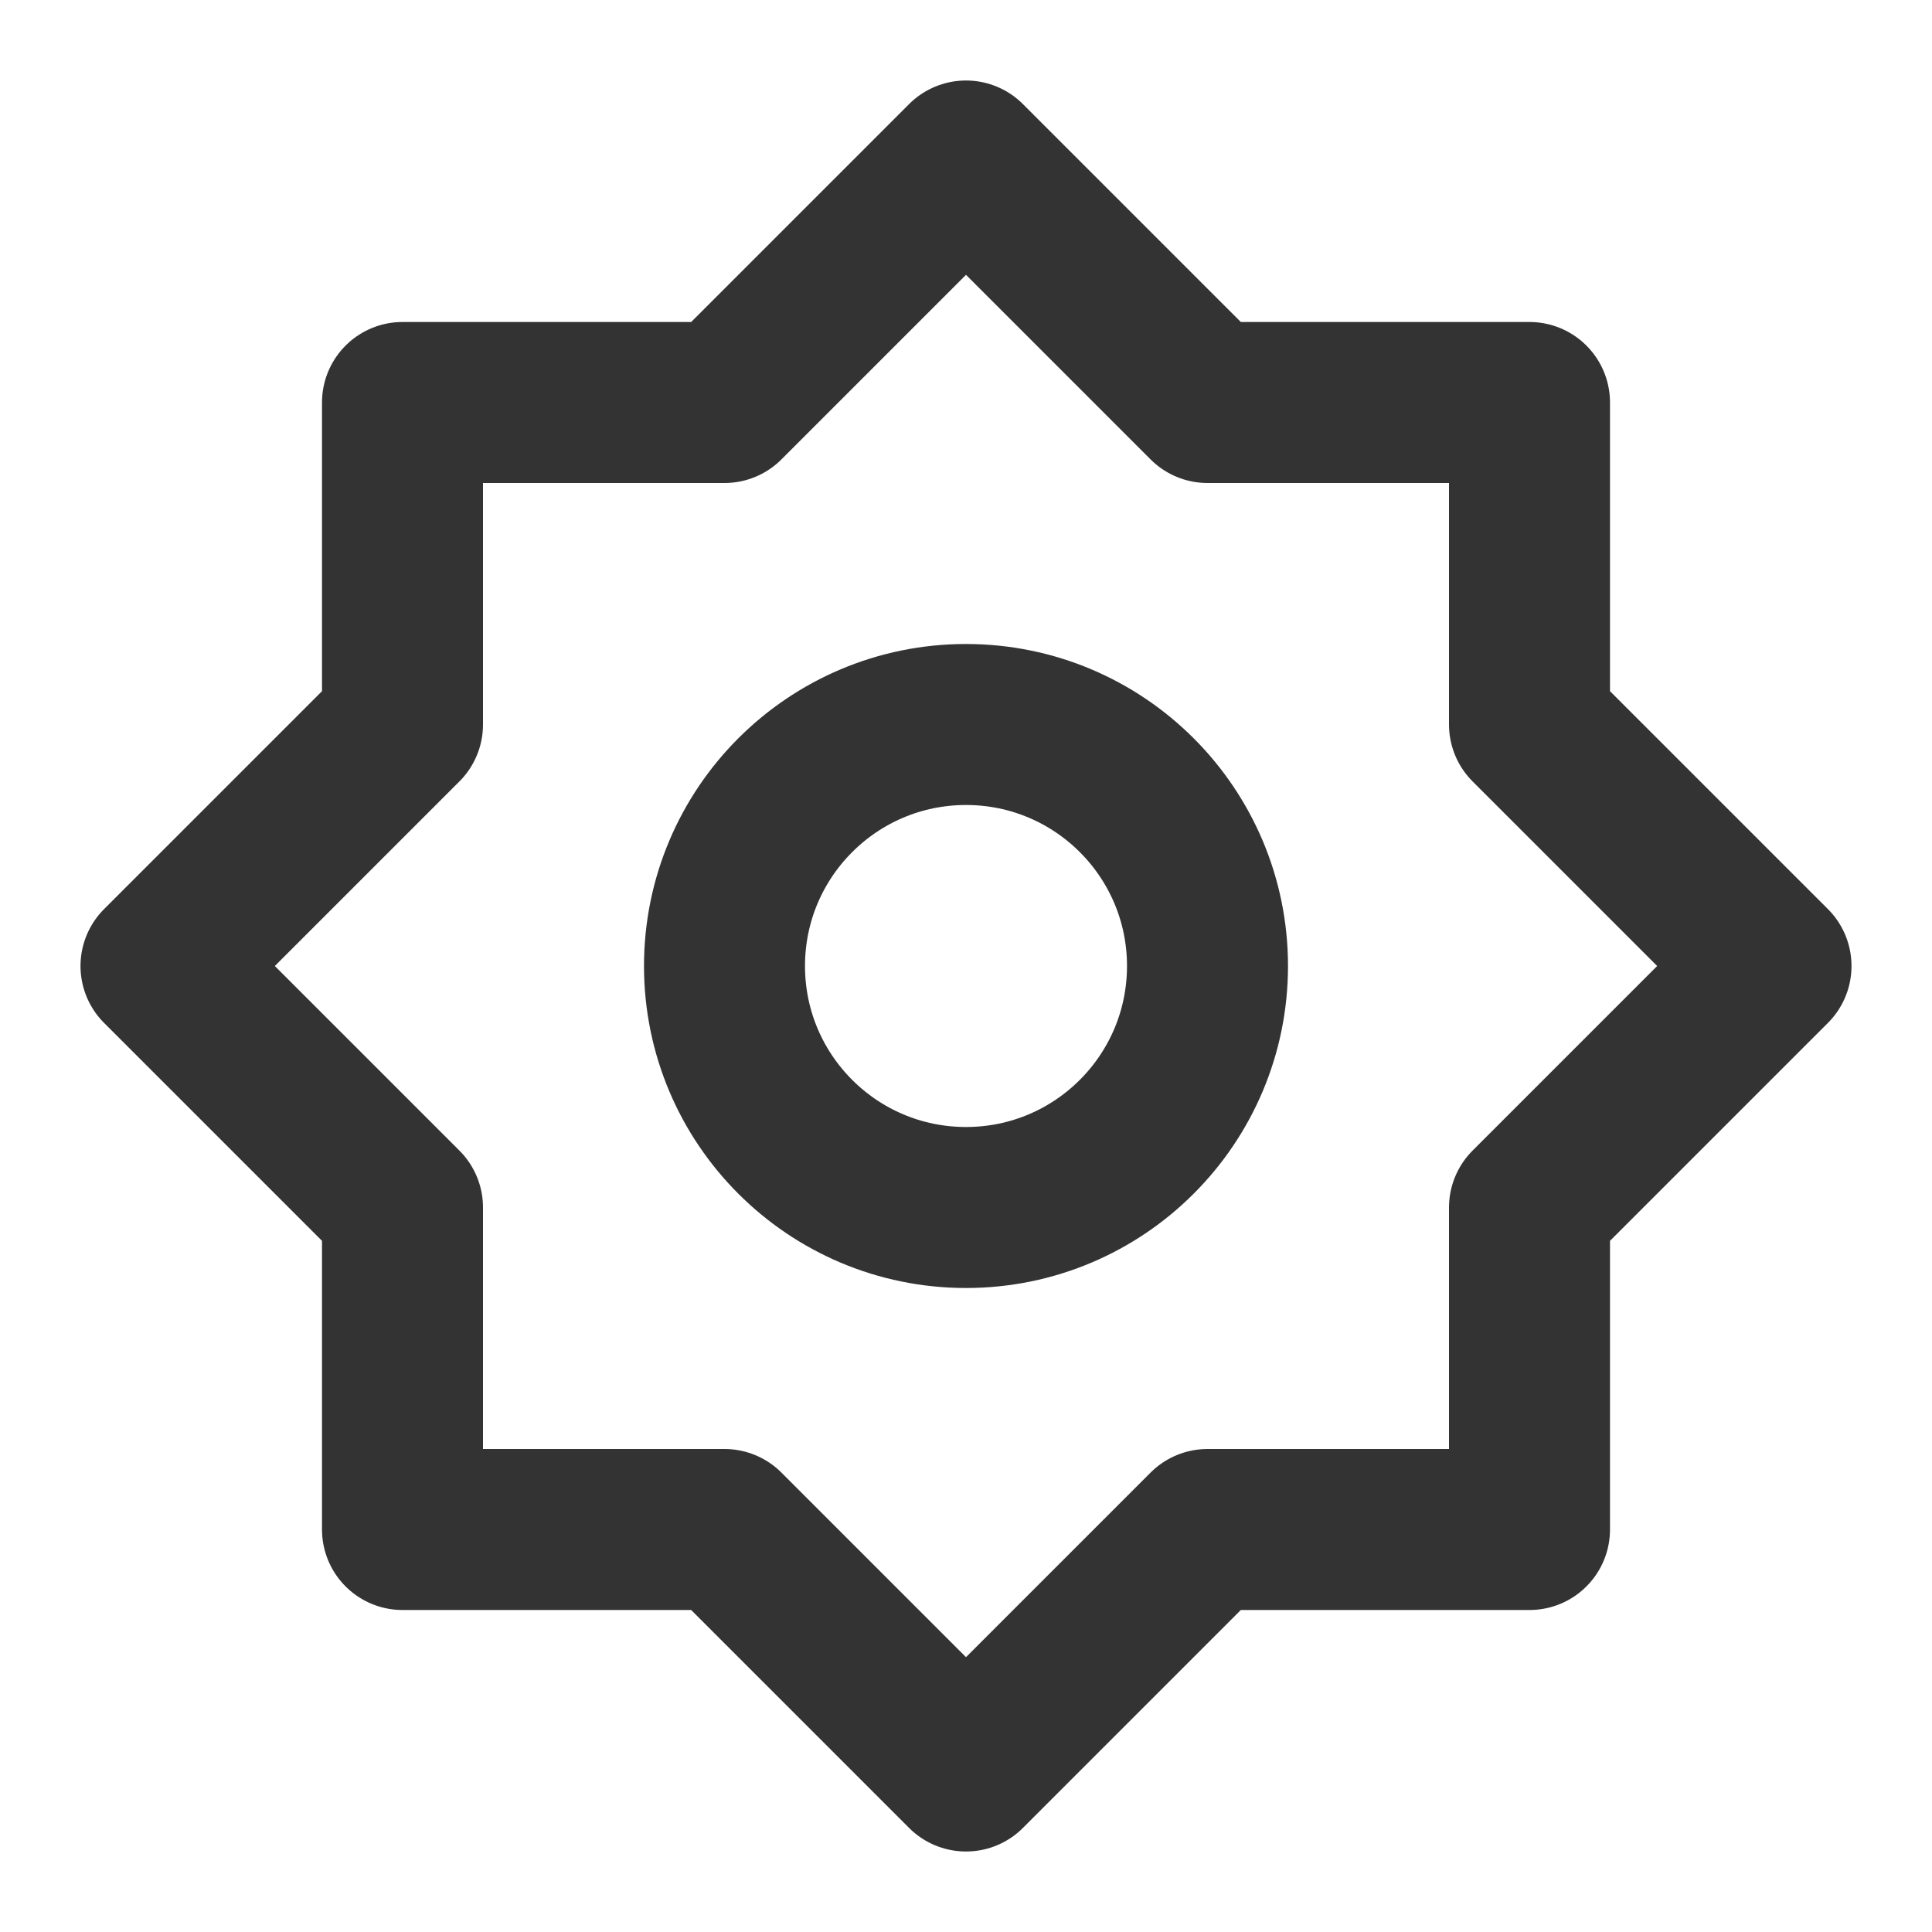
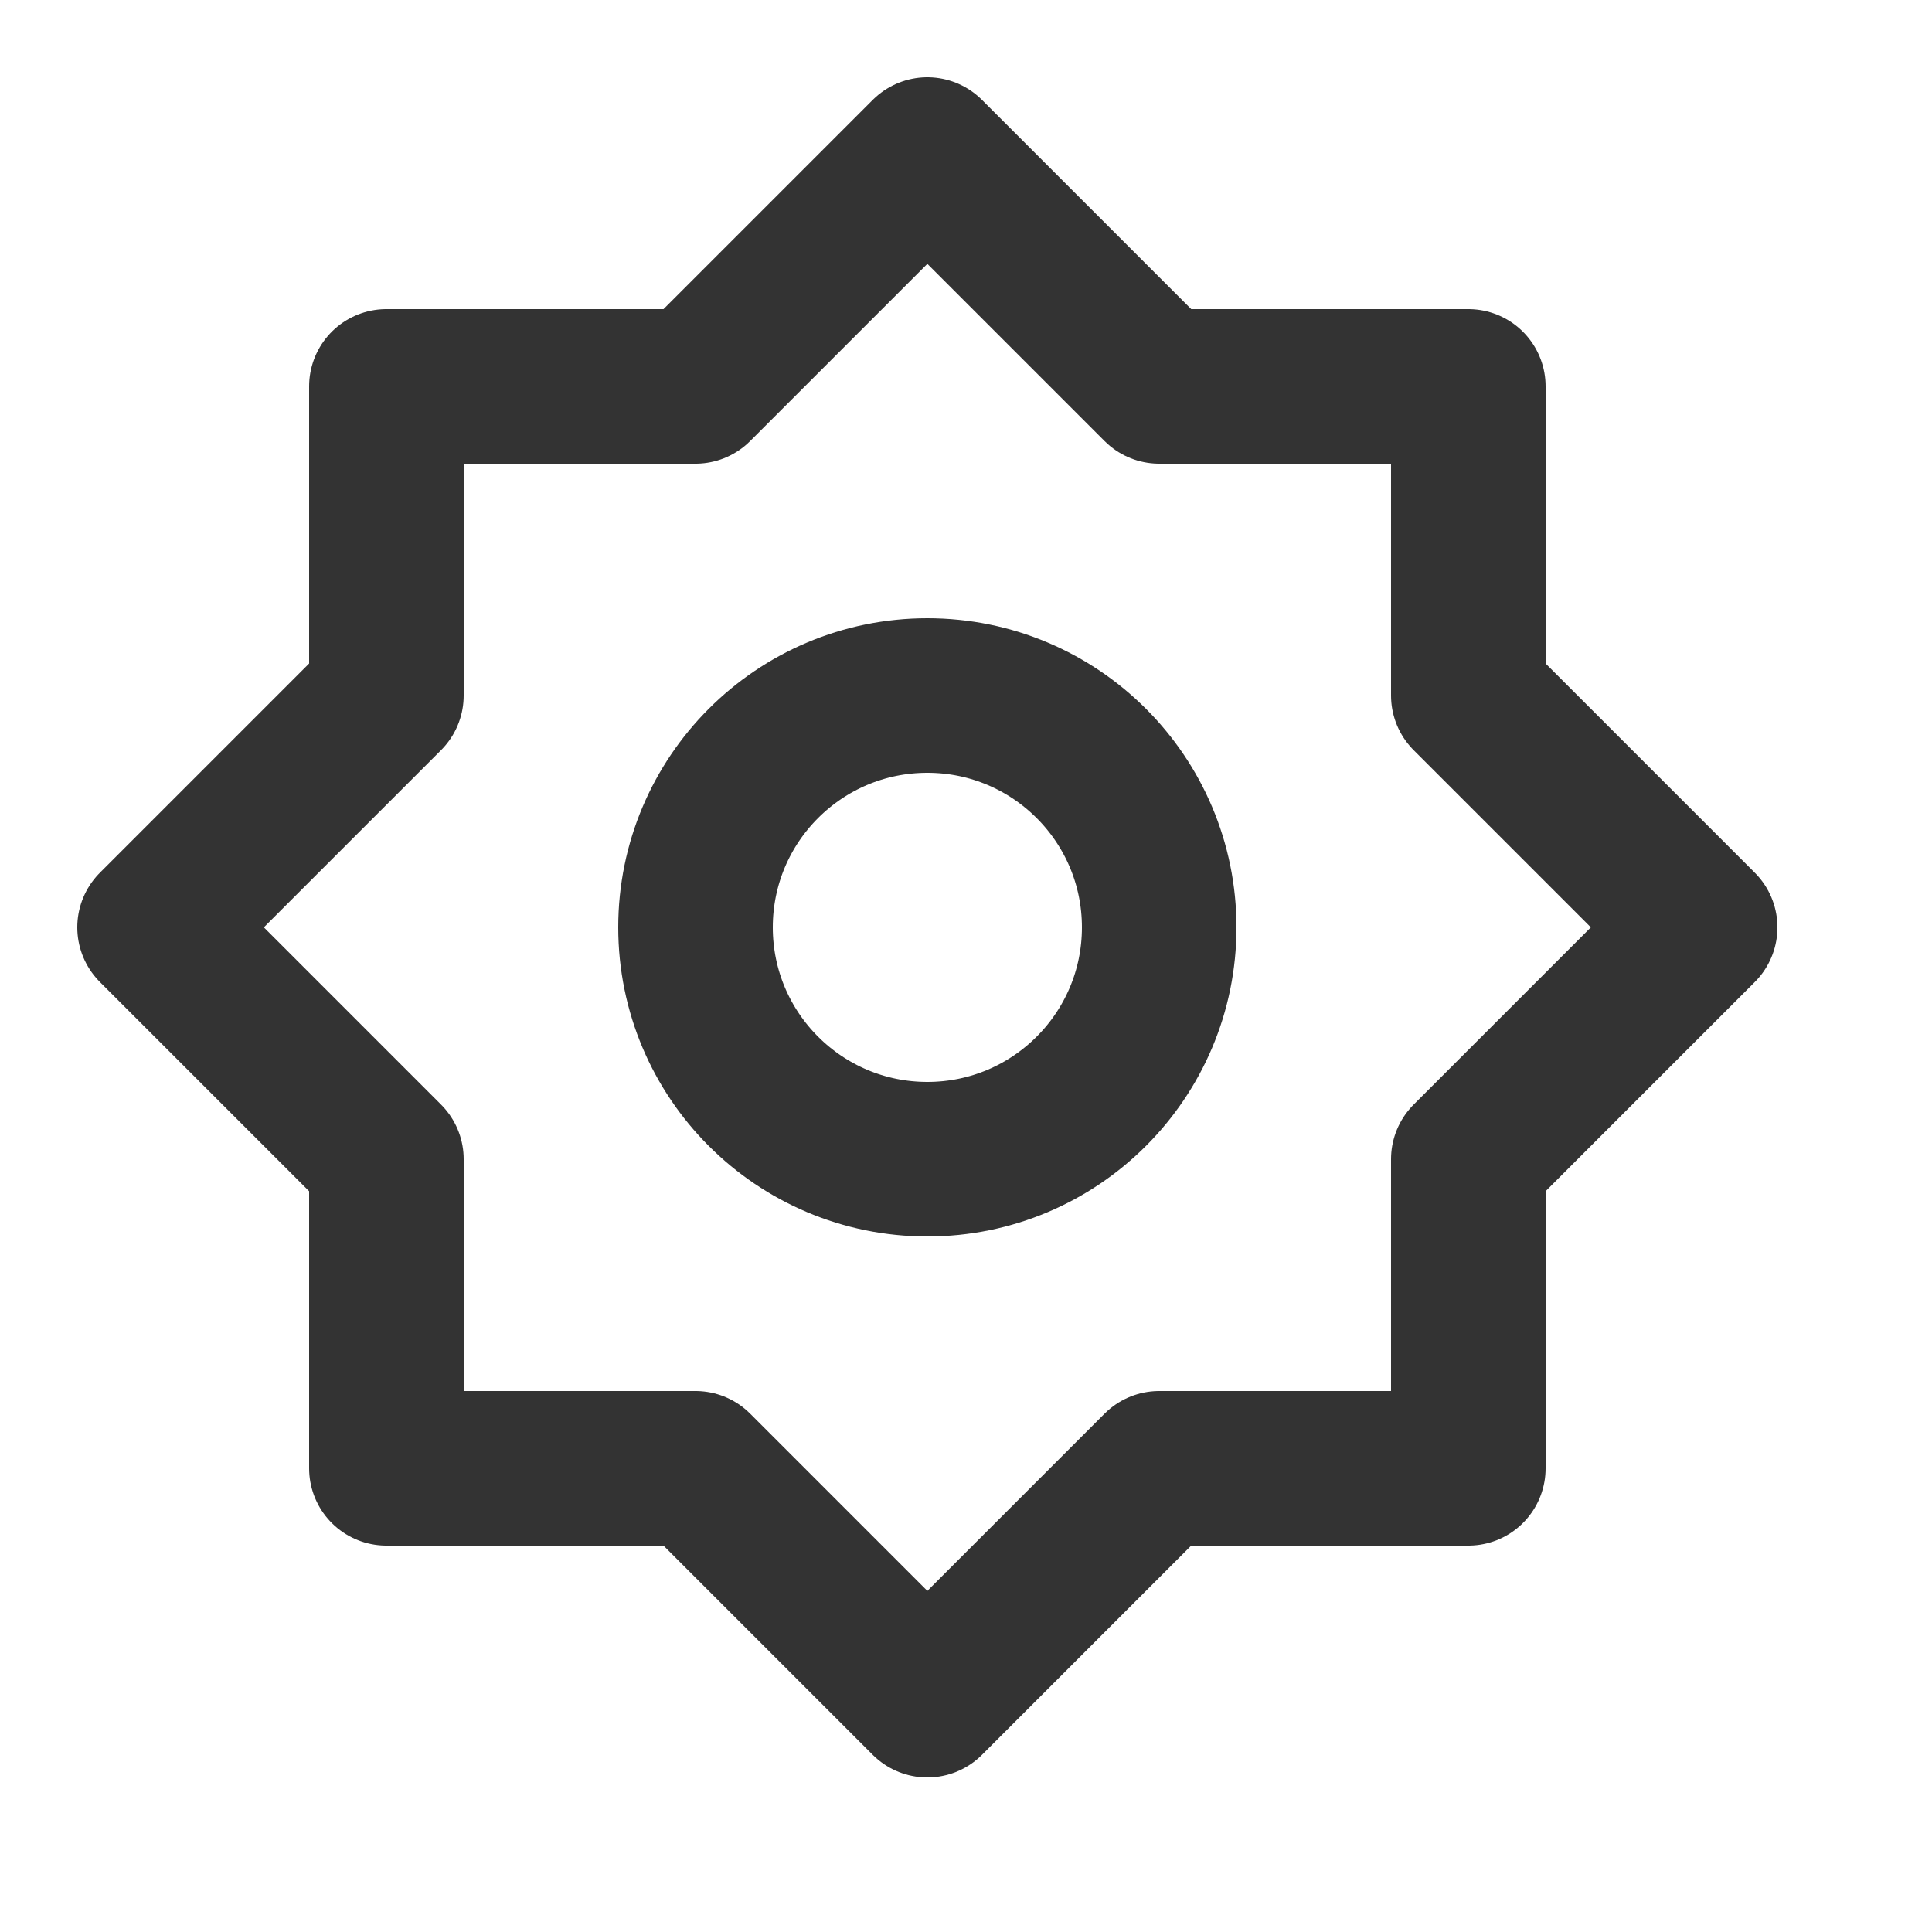
- <svg xmlns="http://www.w3.org/2000/svg" width="24" height="24" viewBox="0 0 48 48" fill="none">
+ <svg xmlns="http://www.w3.org/2000/svg" width="50" height="50" viewBox="0 0 50 50" fill="none">
  <path d="M24 4L18 10H10V18L4 24L10 30V38H18L24 44L30 38H38V30L44 24L38 18V10H30L24 4Z" fill="none" stroke="#333" stroke-width="4" stroke-linejoin="round" />
  <path d="M24 30C27.314 30 30 27.314 30 24C30 20.686 27.314 18 24 18C20.686 18 18 20.686 18 24C18 27.314 20.686 30 24 30Z" fill="none" stroke="#333" stroke-width="4" stroke-linejoin="round" />
</svg>
